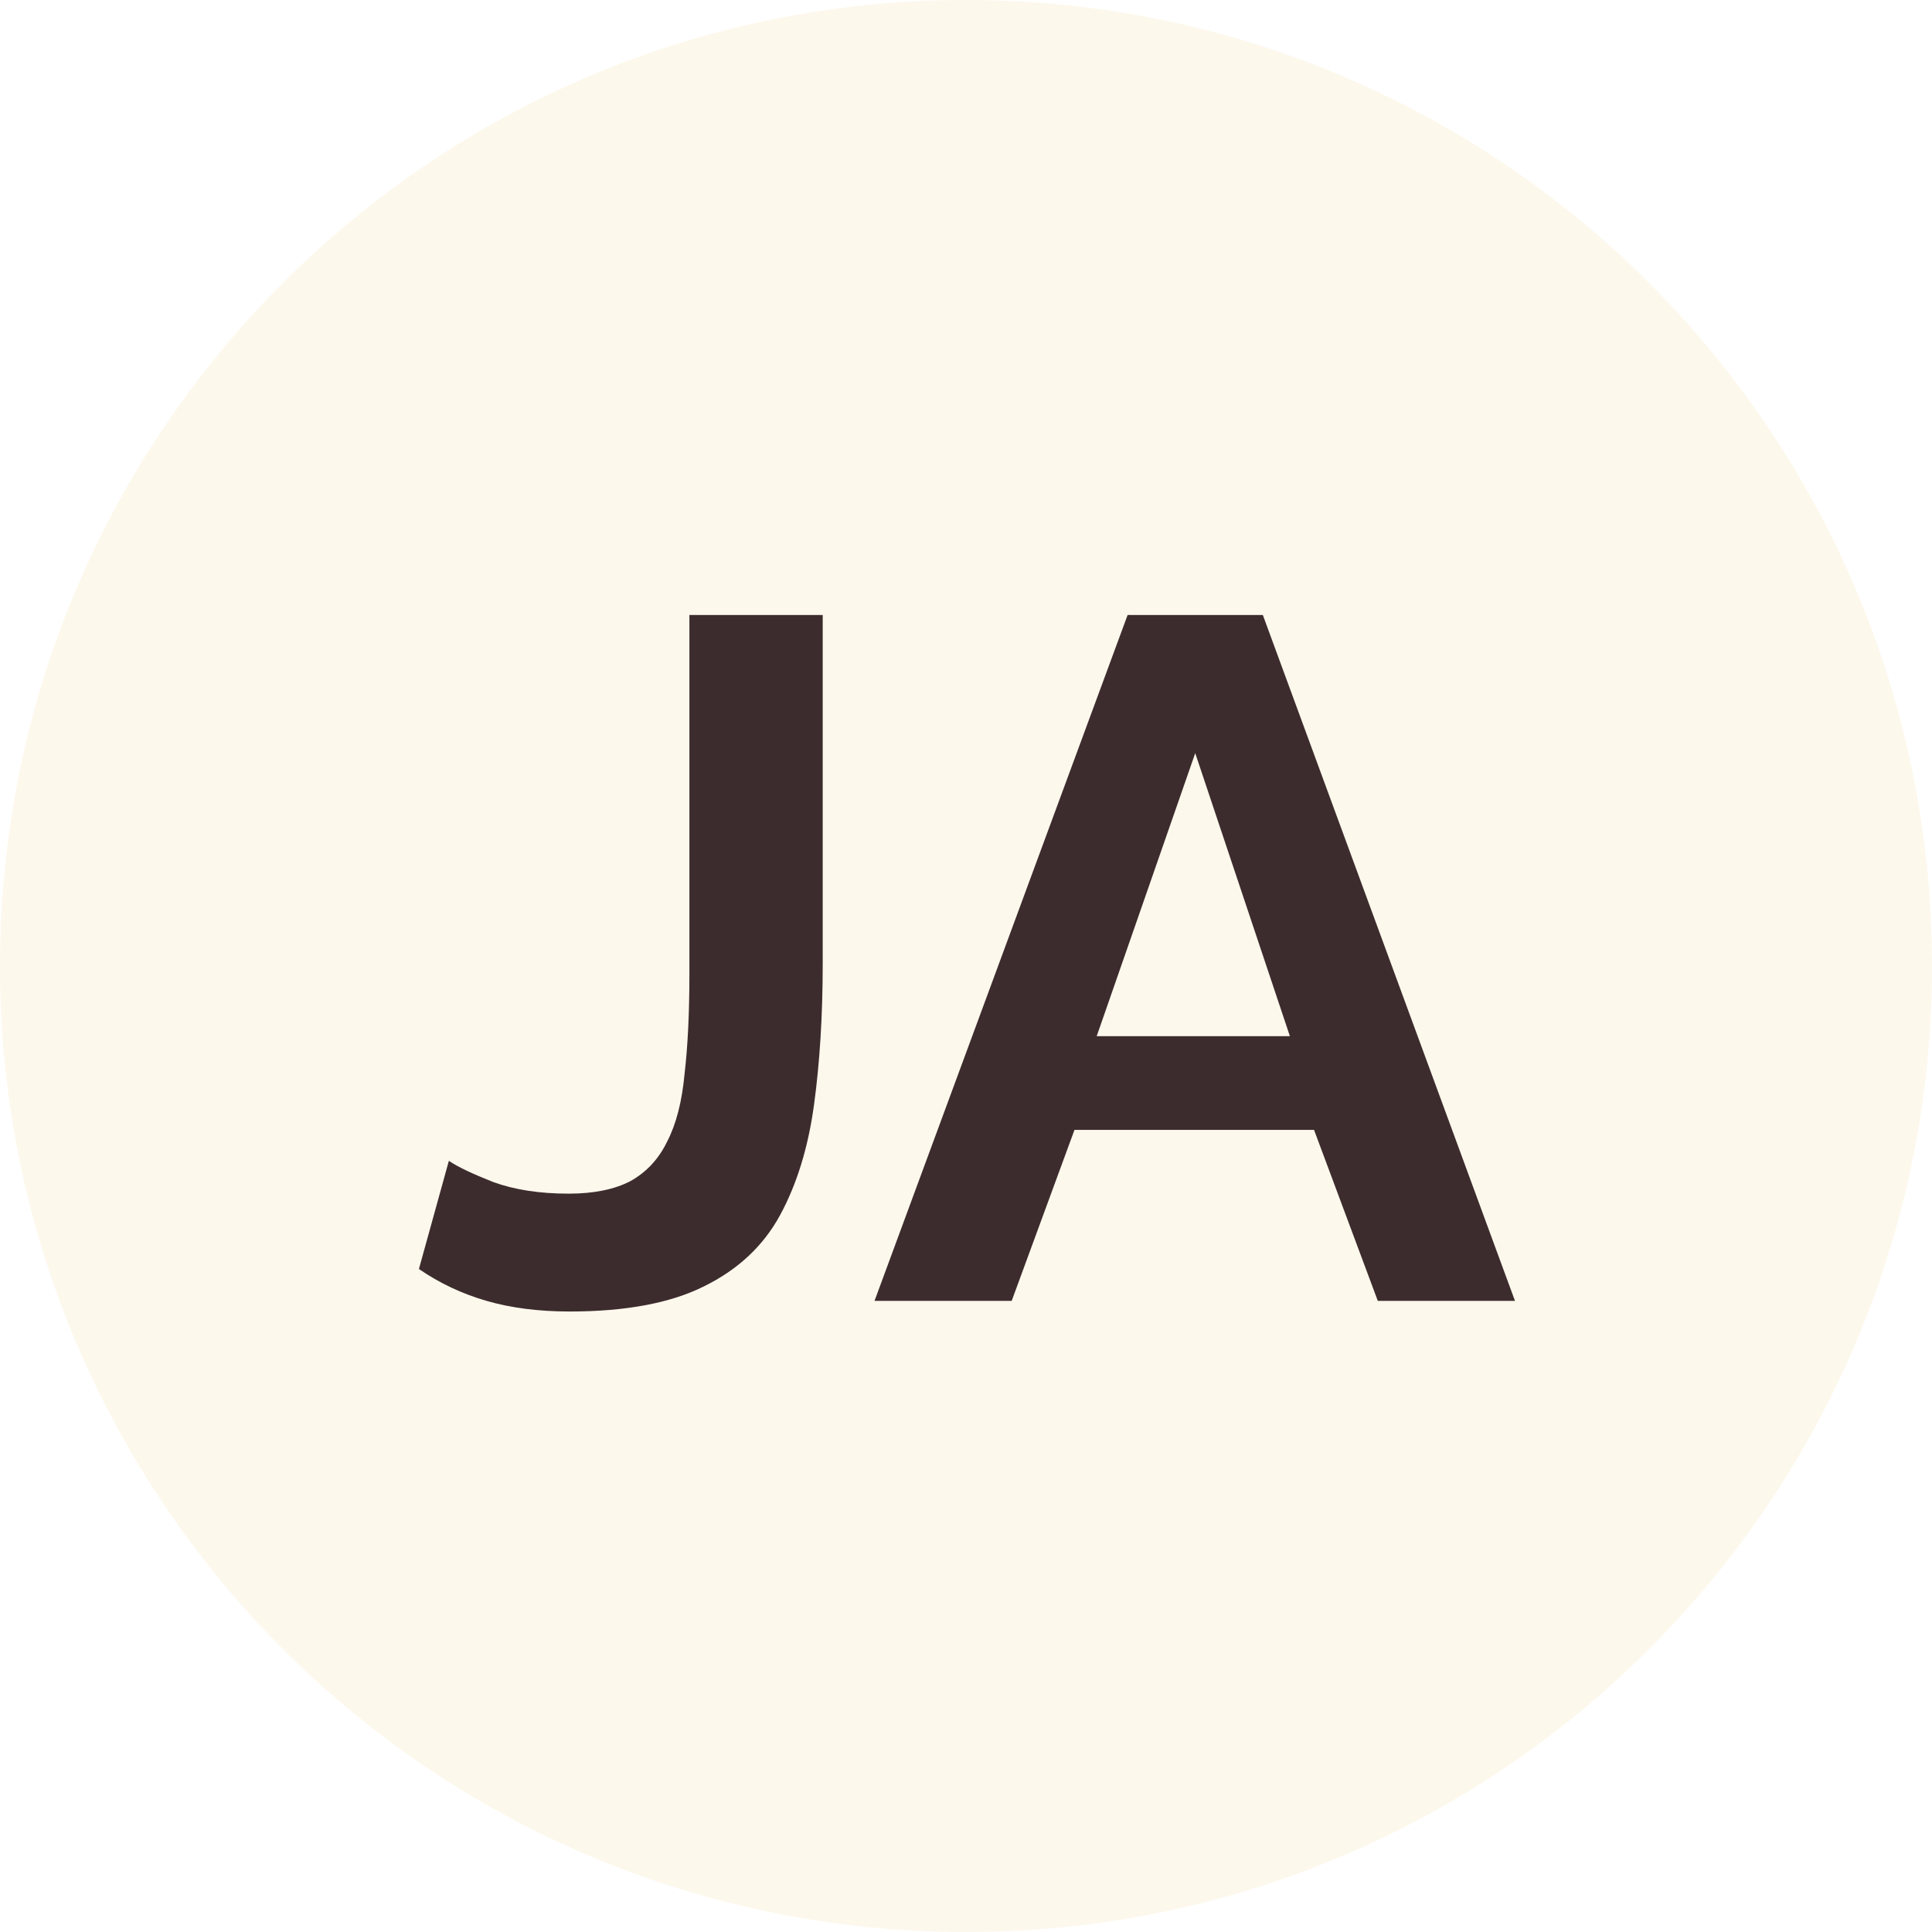
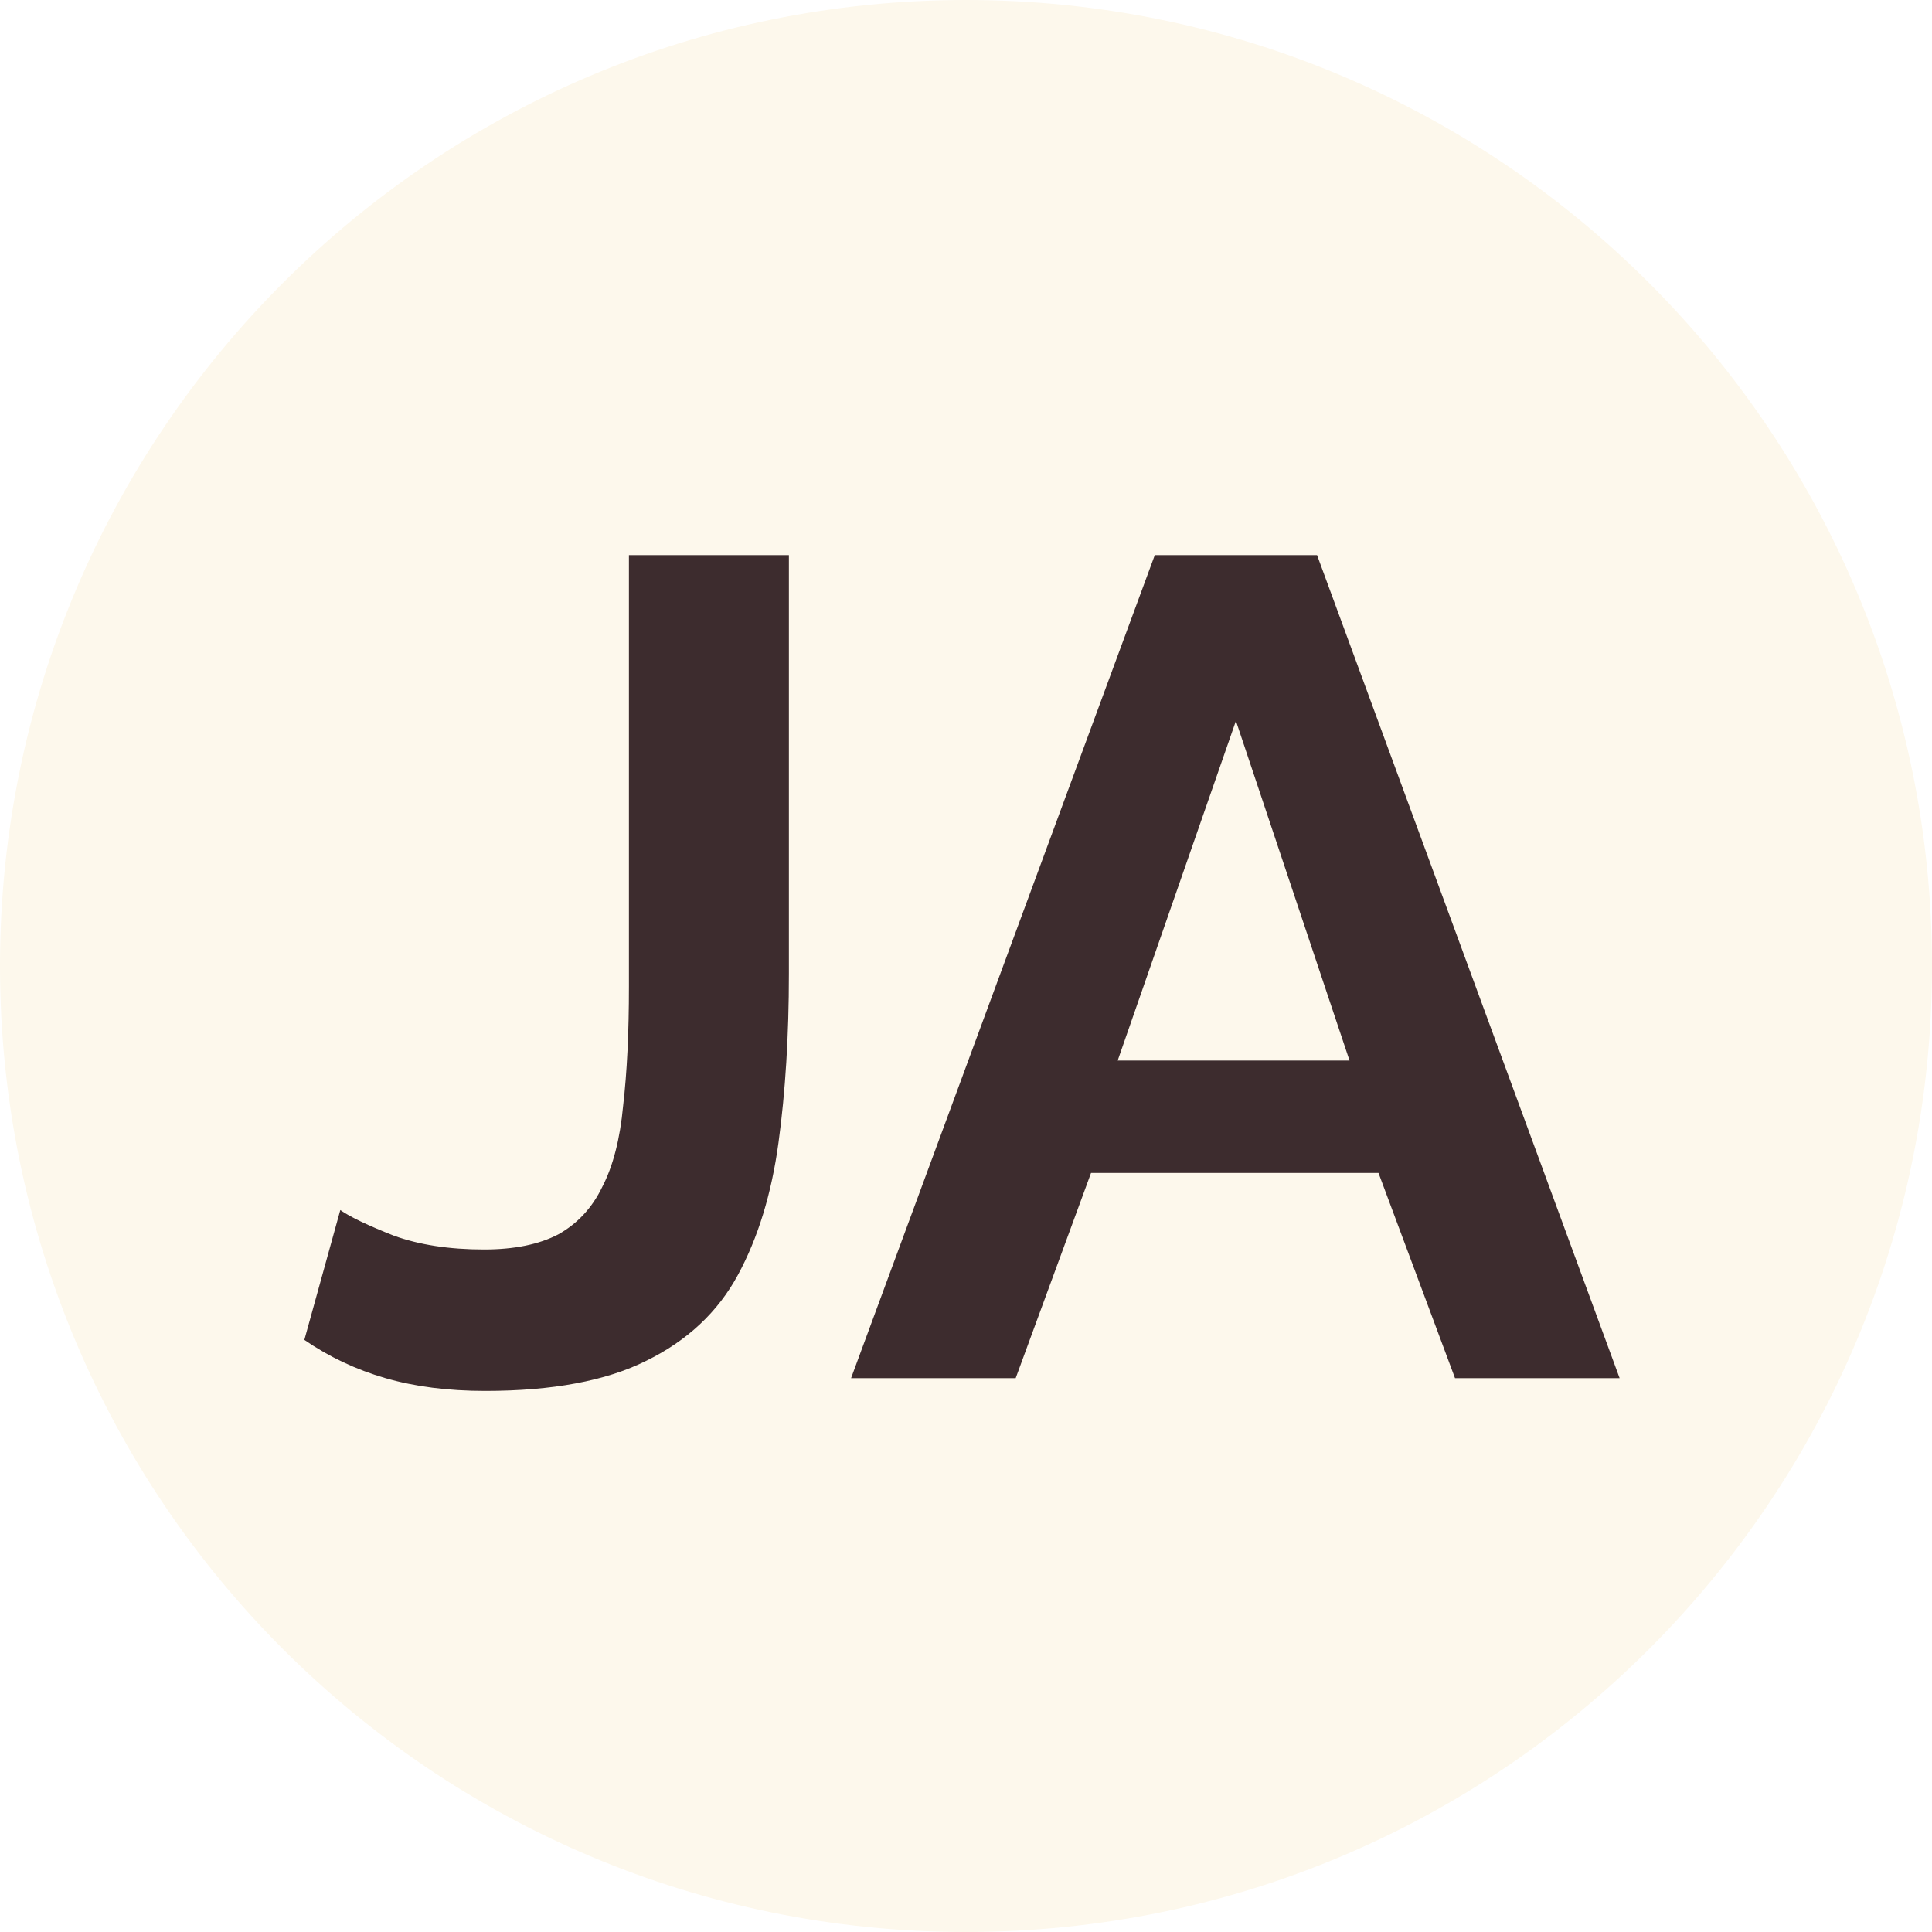
<svg xmlns="http://www.w3.org/2000/svg" width="150" height="150" viewBox="0 0 150 150" fill="none">
  <rect width="150" height="150" rx="75" fill="#FDF8EC" />
-   <path d="M34.85 90.125C35.5 90.575 36.65 91.125 38.3 91.775C39.95 92.375 41.9 92.675 44.15 92.675C46.1 92.675 47.7 92.35 48.95 91.7C50.2 91 51.15 89.975 51.8 88.625C52.5 87.275 52.95 85.525 53.15 83.375C53.4 81.225 53.525 78.65 53.525 75.65V47.75H63.875V74.825C63.875 78.825 63.65 82.475 63.2 85.775C62.75 89.075 61.875 91.925 60.575 94.325C59.275 96.725 57.3 98.575 54.65 99.875C52.05 101.175 48.575 101.825 44.225 101.825C41.825 101.825 39.675 101.55 37.775 101C35.875 100.45 34.125 99.625 32.525 98.525L34.85 90.125ZM87.547 47.75H98.047L117.622 101H106.972L102.022 87.725H83.422L78.547 101H67.897L87.547 47.75ZM100.147 80.45L92.797 58.475L85.147 80.45H100.147Z" fill="#3D2C2E" />
+   <path d="M26.42 93.95C27.2 94.49 28.58 95.15 30.56 95.93C32.54 96.65 34.88 97.01 37.58 97.01C39.92 97.01 41.84 96.62 43.34 95.84C44.84 95 45.98 93.77 46.76 92.15C47.6 90.53 48.14 88.43 48.38 85.85C48.68 83.27 48.83 80.18 48.83 76.58V43.1H61.25V75.59C61.25 80.39 60.98 84.77 60.44 88.73C59.9 92.69 58.85 96.11 57.29 98.99C55.73 101.87 53.36 104.09 50.18 105.65C47.06 107.21 42.89 107.99 37.67 107.99C34.79 107.99 32.21 107.66 29.93 107C27.65 106.34 25.55 105.35 23.63 104.03L26.42 93.95ZM89.657 43.1H102.257L125.747 107H112.967L107.027 91.07H84.707L78.857 107H66.077L89.657 43.1ZM104.777 82.34L95.957 55.97L86.777 82.34H104.777Z" fill="#3D2C2E" />
</svg>
